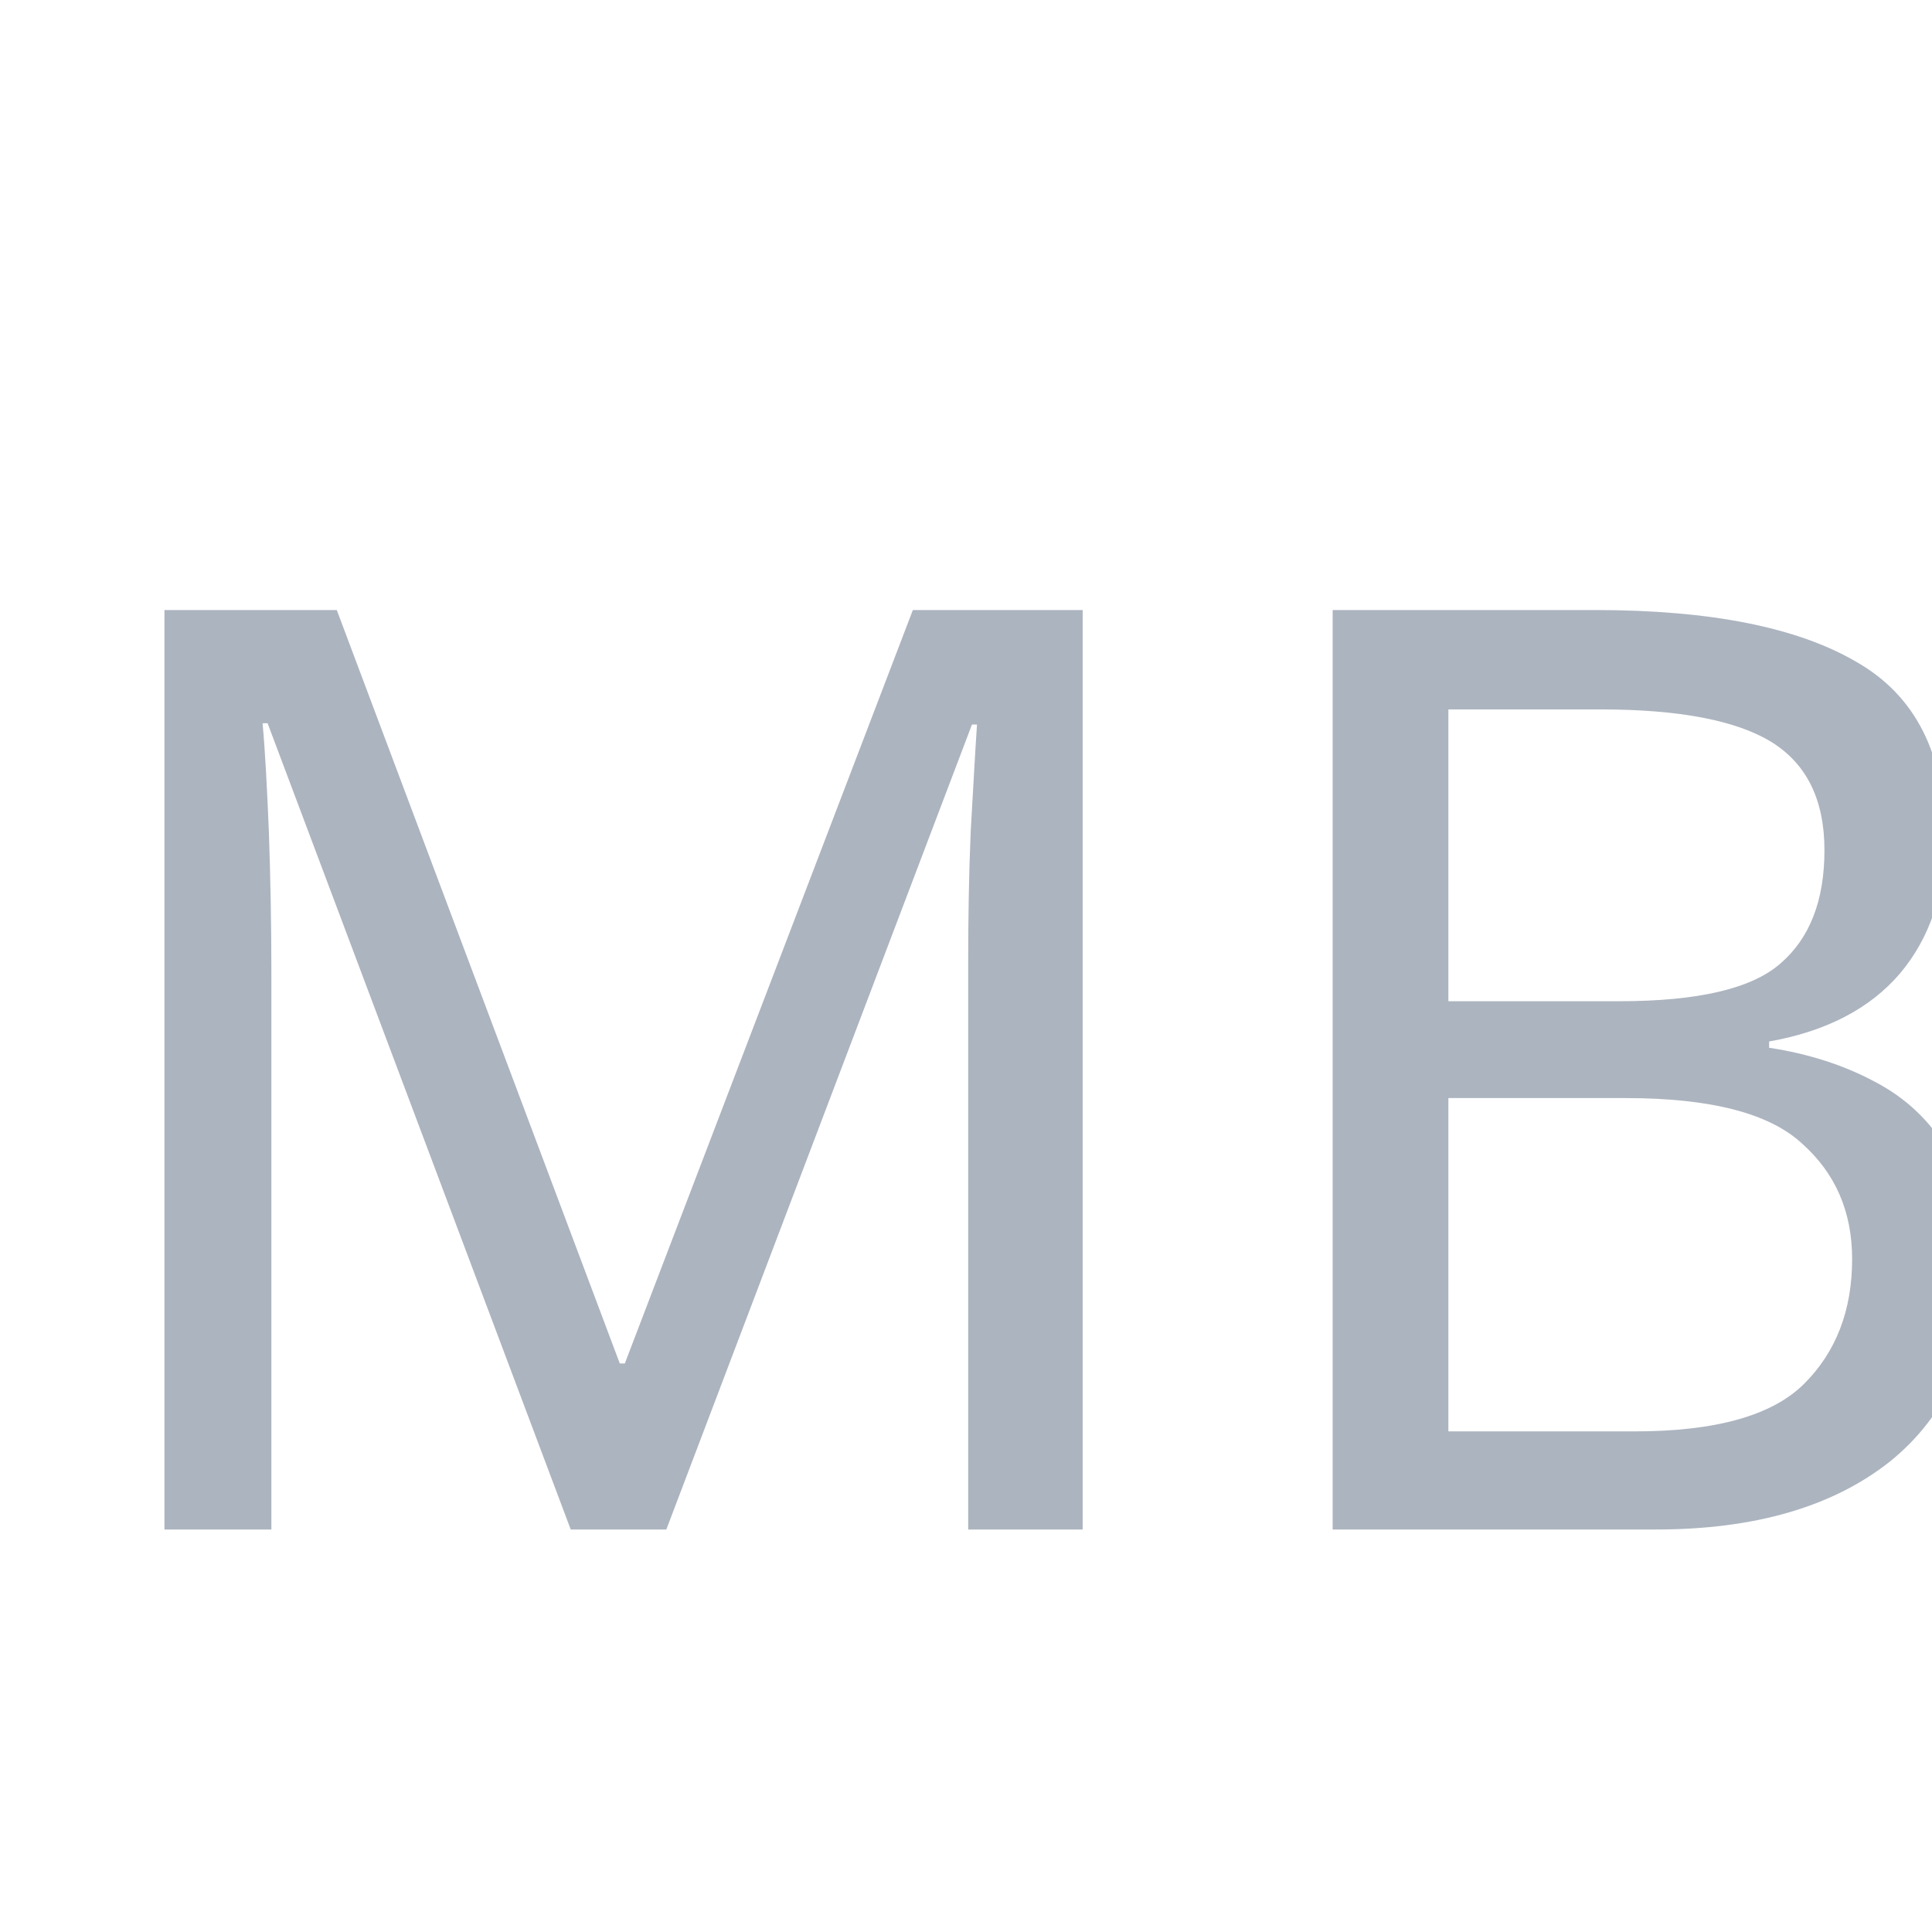
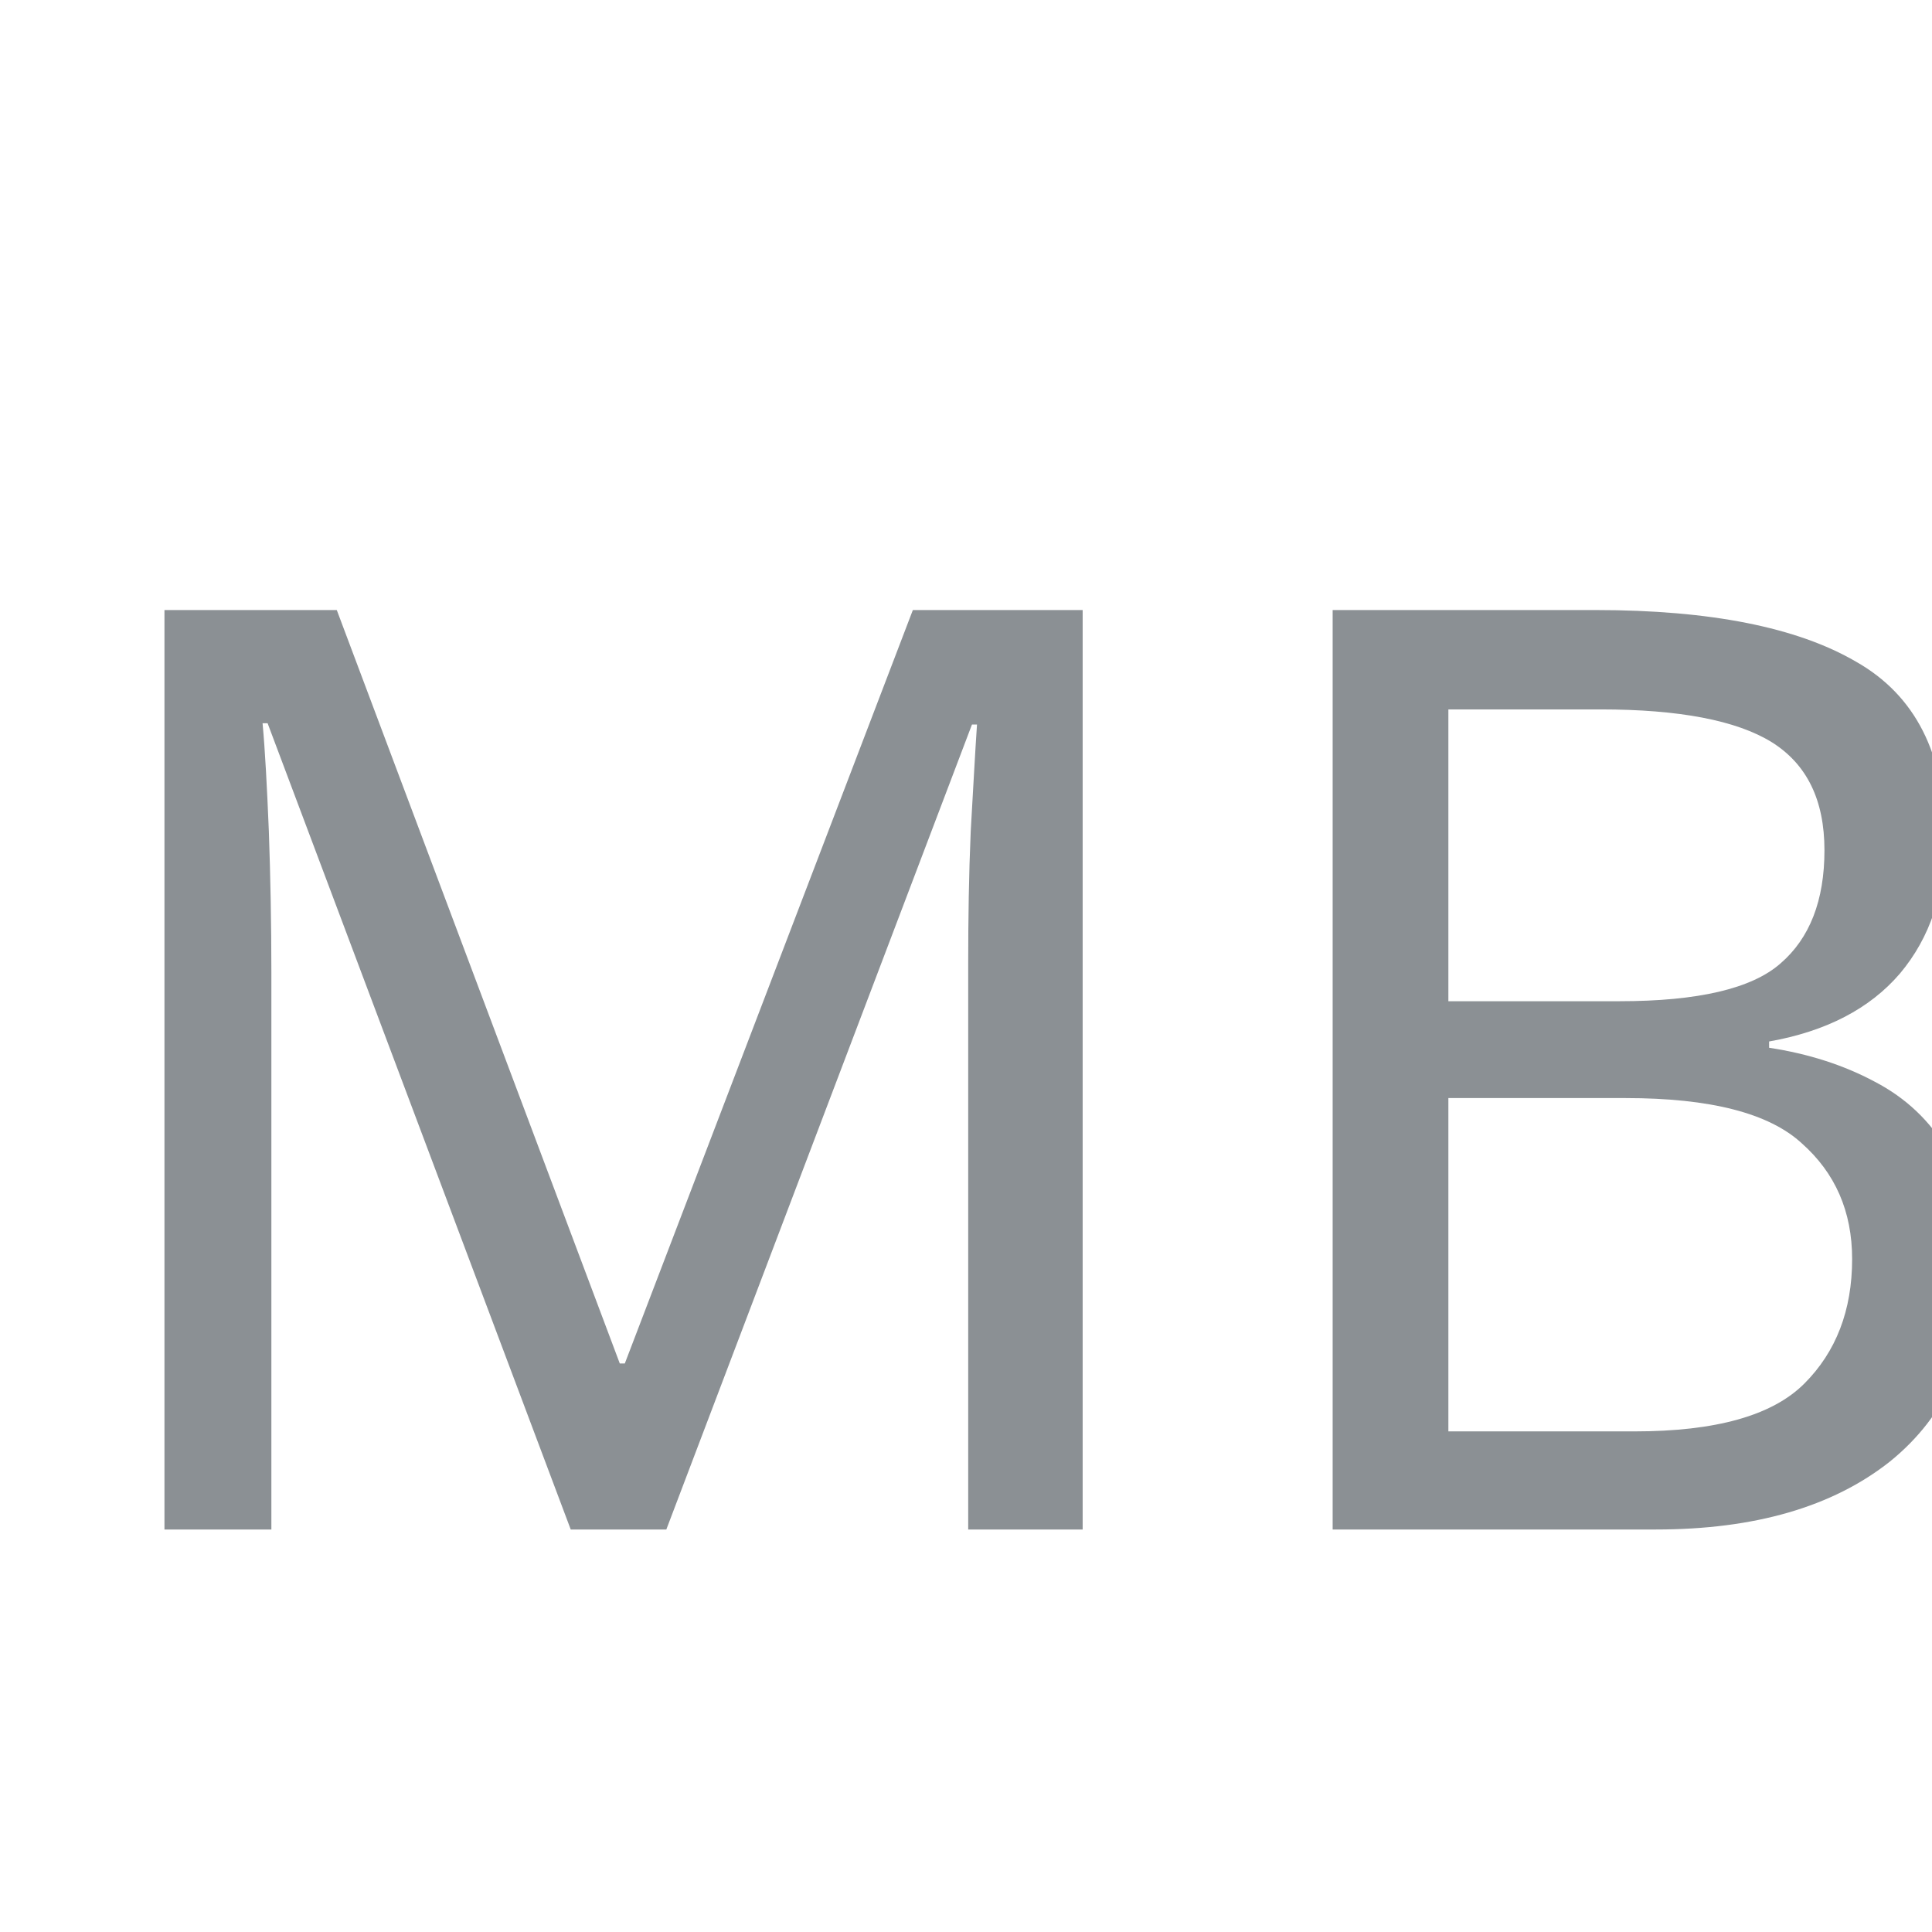
<svg xmlns="http://www.w3.org/2000/svg" width="24" height="24" viewBox="0 0 24 24">
-   <text id="MB" transform="translate(24 19)" fill="#acb4bf" font-size="16" font-family="NotoSansKR-Regular, Noto Sans KR">
+   <text id="MB" transform="translate(24 19)" fill="#8B9094" font-size="16" font-family="NotoSansKR-Regular, Noto Sans KR">
    <tspan x="-23.504" y="0">MB</tspan>
  </text>
</svg>
